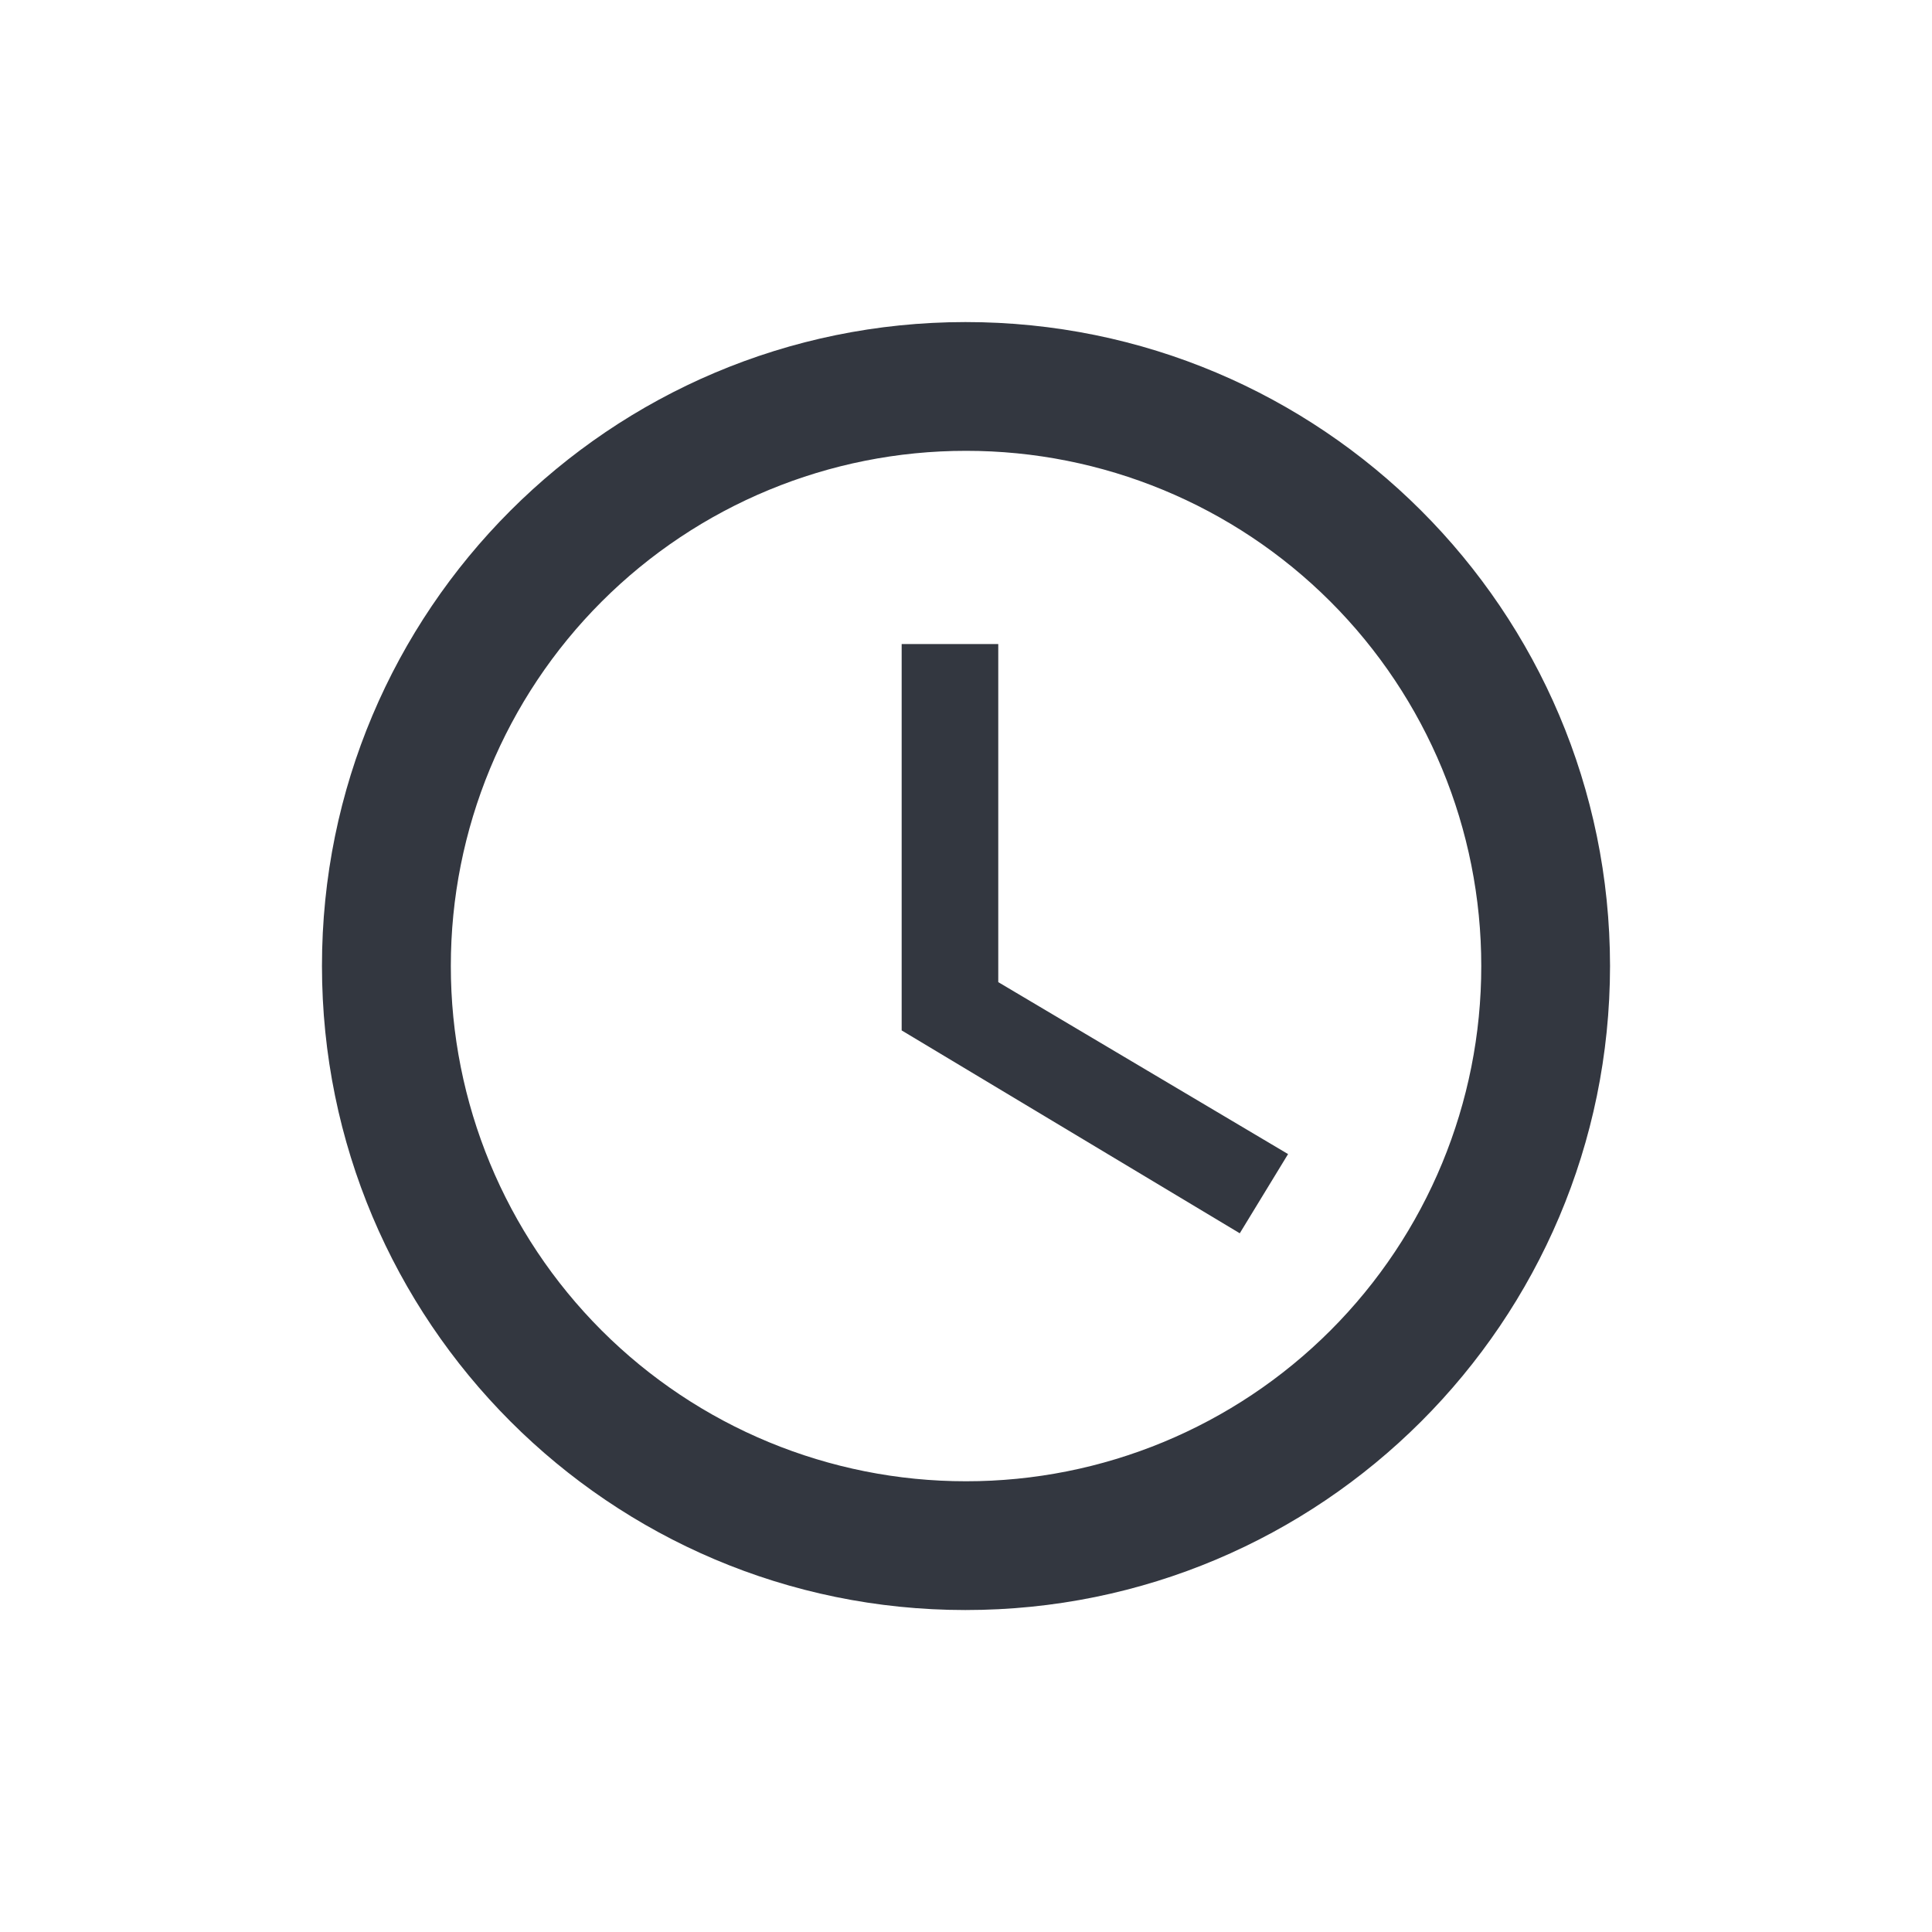
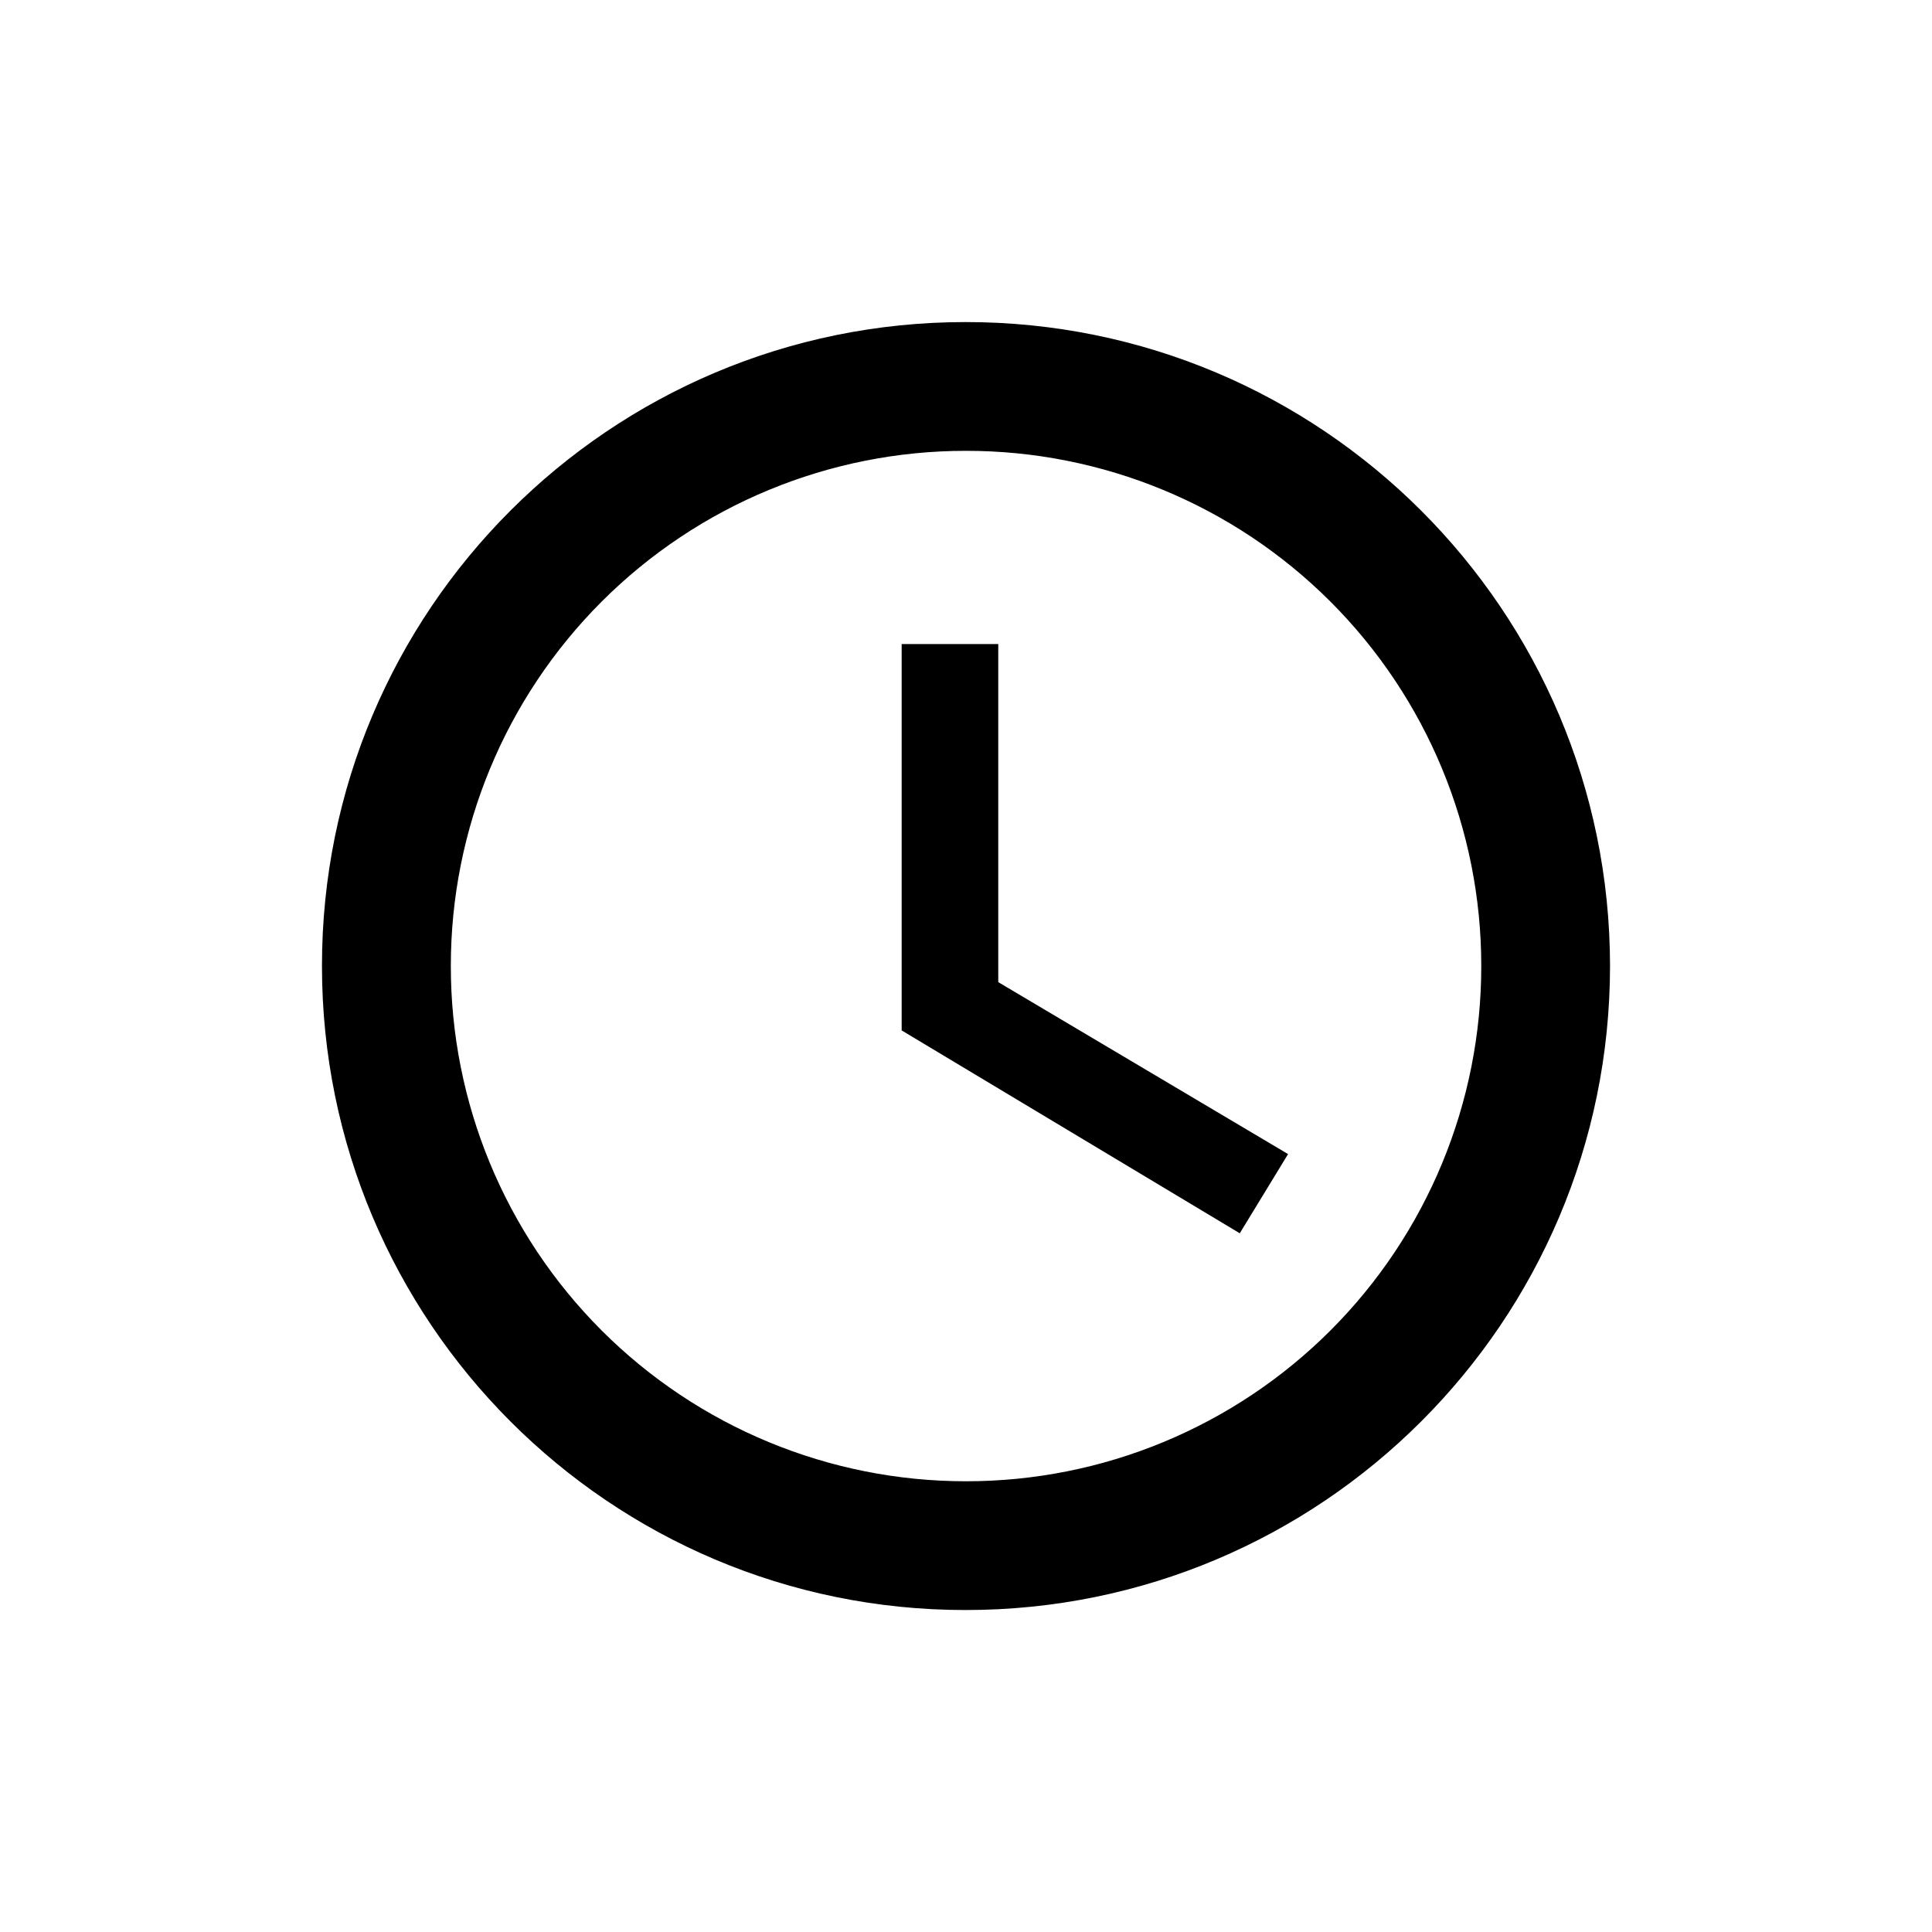
- <svg xmlns="http://www.w3.org/2000/svg" width="20" height="20" fill="none" viewBox="0 0 20 20">
-   <path fill="#333740" d="M9.994 3.334A6.663 6.663 0 0 0 3.333 10c0 3.68 2.98 6.667 6.66 6.667A6.67 6.67 0 0 0 16.667 10a6.67 6.67 0 0 0-6.674-6.666m.006 12A5.33 5.33 0 0 1 4.667 10 5.33 5.33 0 0 1 10 4.667 5.33 5.33 0 0 1 15.334 10 5.33 5.33 0 0 1 10 15.334" />
-   <path fill="#333740" d="M10.334 6.667h-1v4l3.5 2.1.5-.82-3-1.78z" />
+ <svg xmlns="http://www.w3.org/2000/svg" viewBox="0 0 20 20">
+   <path d="M9.994 3.334A6.663 6.663 0 0 0 3.333 10c0 3.68 2.98 6.667 6.66 6.667A6.67 6.67 0 0 0 16.667 10a6.67 6.67 0 0 0-6.674-6.666m.006 12A5.33 5.33 0 0 1 4.667 10 5.33 5.33 0 0 1 10 4.667 5.33 5.33 0 0 1 15.334 10 5.33 5.33 0 0 1 10 15.334" />
+   <path d="M10.334 6.667h-1v4l3.5 2.1.5-.82-3-1.78z" />
</svg>
